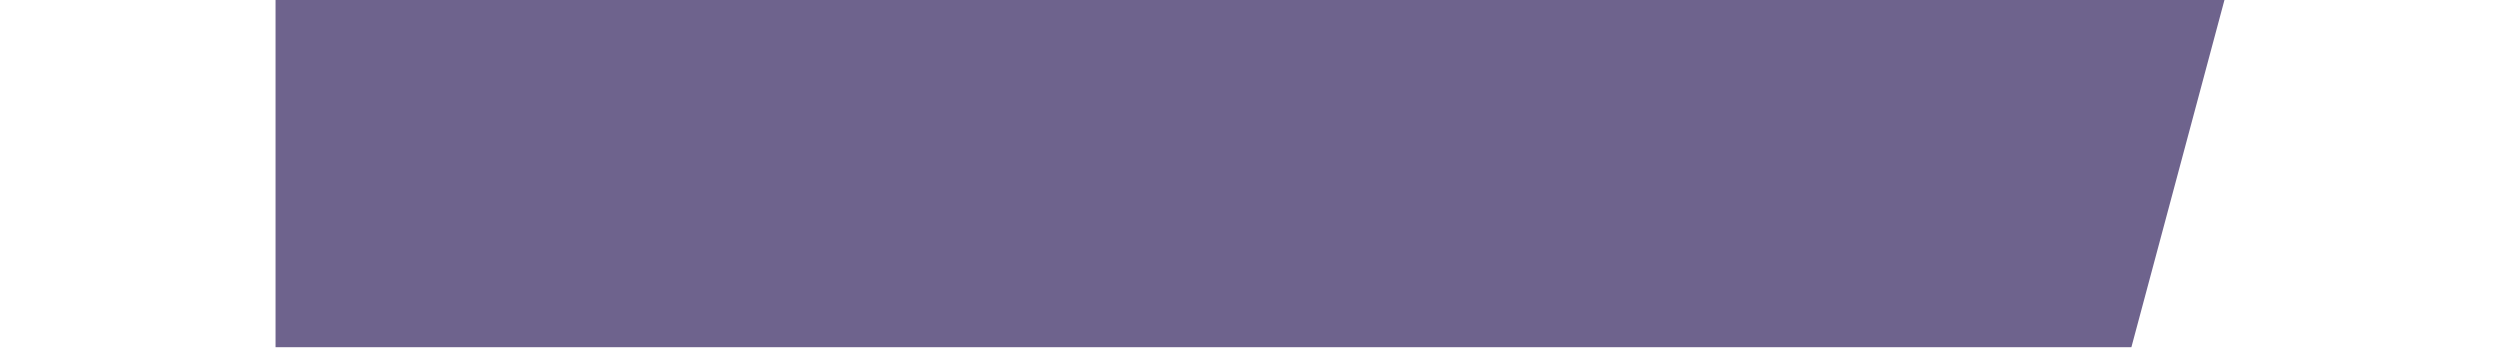
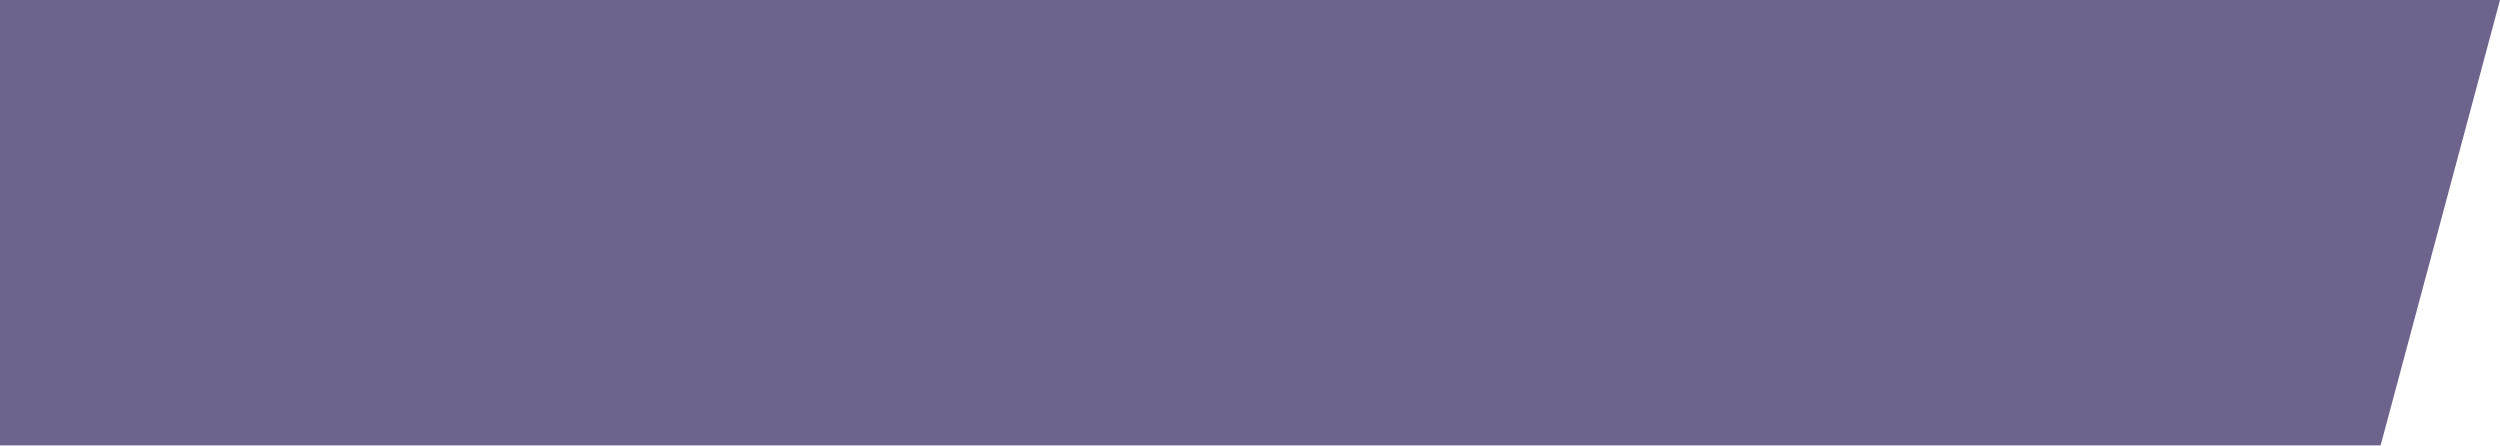
- <svg xmlns="http://www.w3.org/2000/svg" version="1.1" id="Layer_1" x="0px" y="0px" viewBox="-51.667 37.725 81.667 14.55" width="1440px" height="200px" enable-background="new -51.667 37.725 81.667 14.55" xml:space="preserve">
+ <svg xmlns="http://www.w3.org/2000/svg" version="1.1" id="Layer_1" x="0px" y="0px" viewBox="-51.667 37.725 81.667 14.55" enable-background="new -51.667 37.725 81.667 14.55" xml:space="preserve">
  <polygon fill="#211050" fill-opacity="0.65" points="30,37.725 26.1,52.275 -51.667,52.275 -51.667,37.725 " />
</svg>
